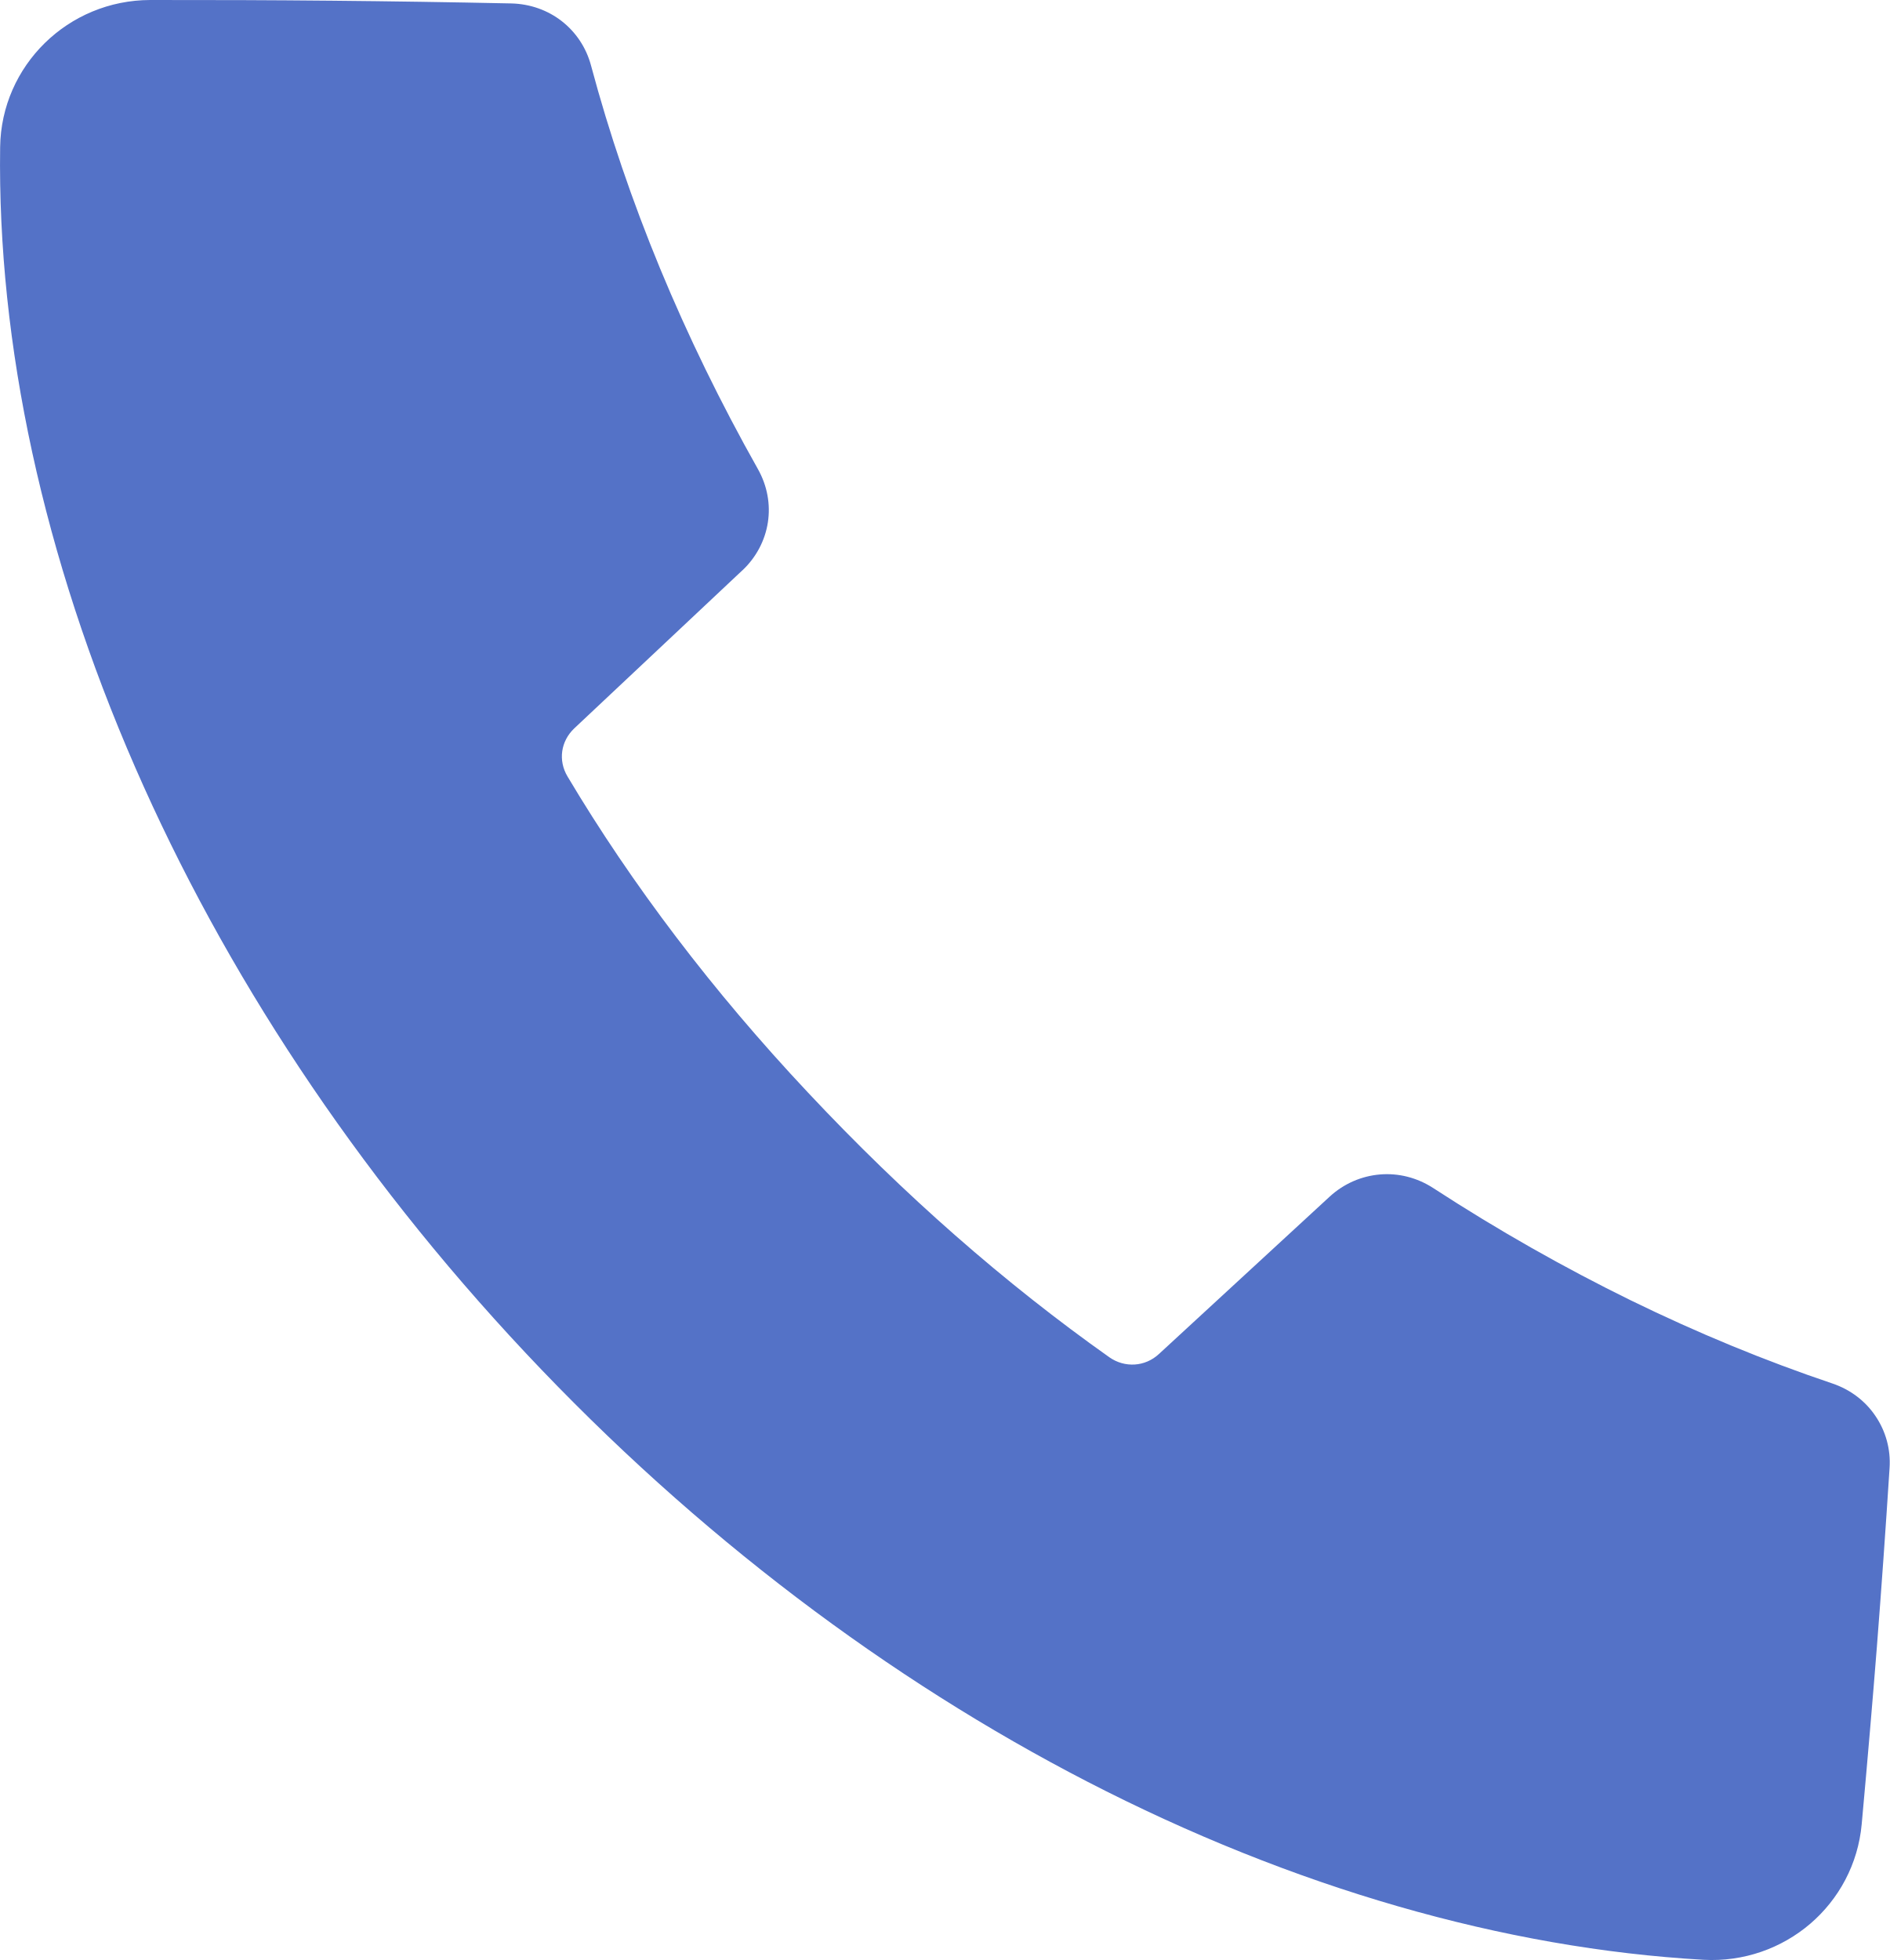
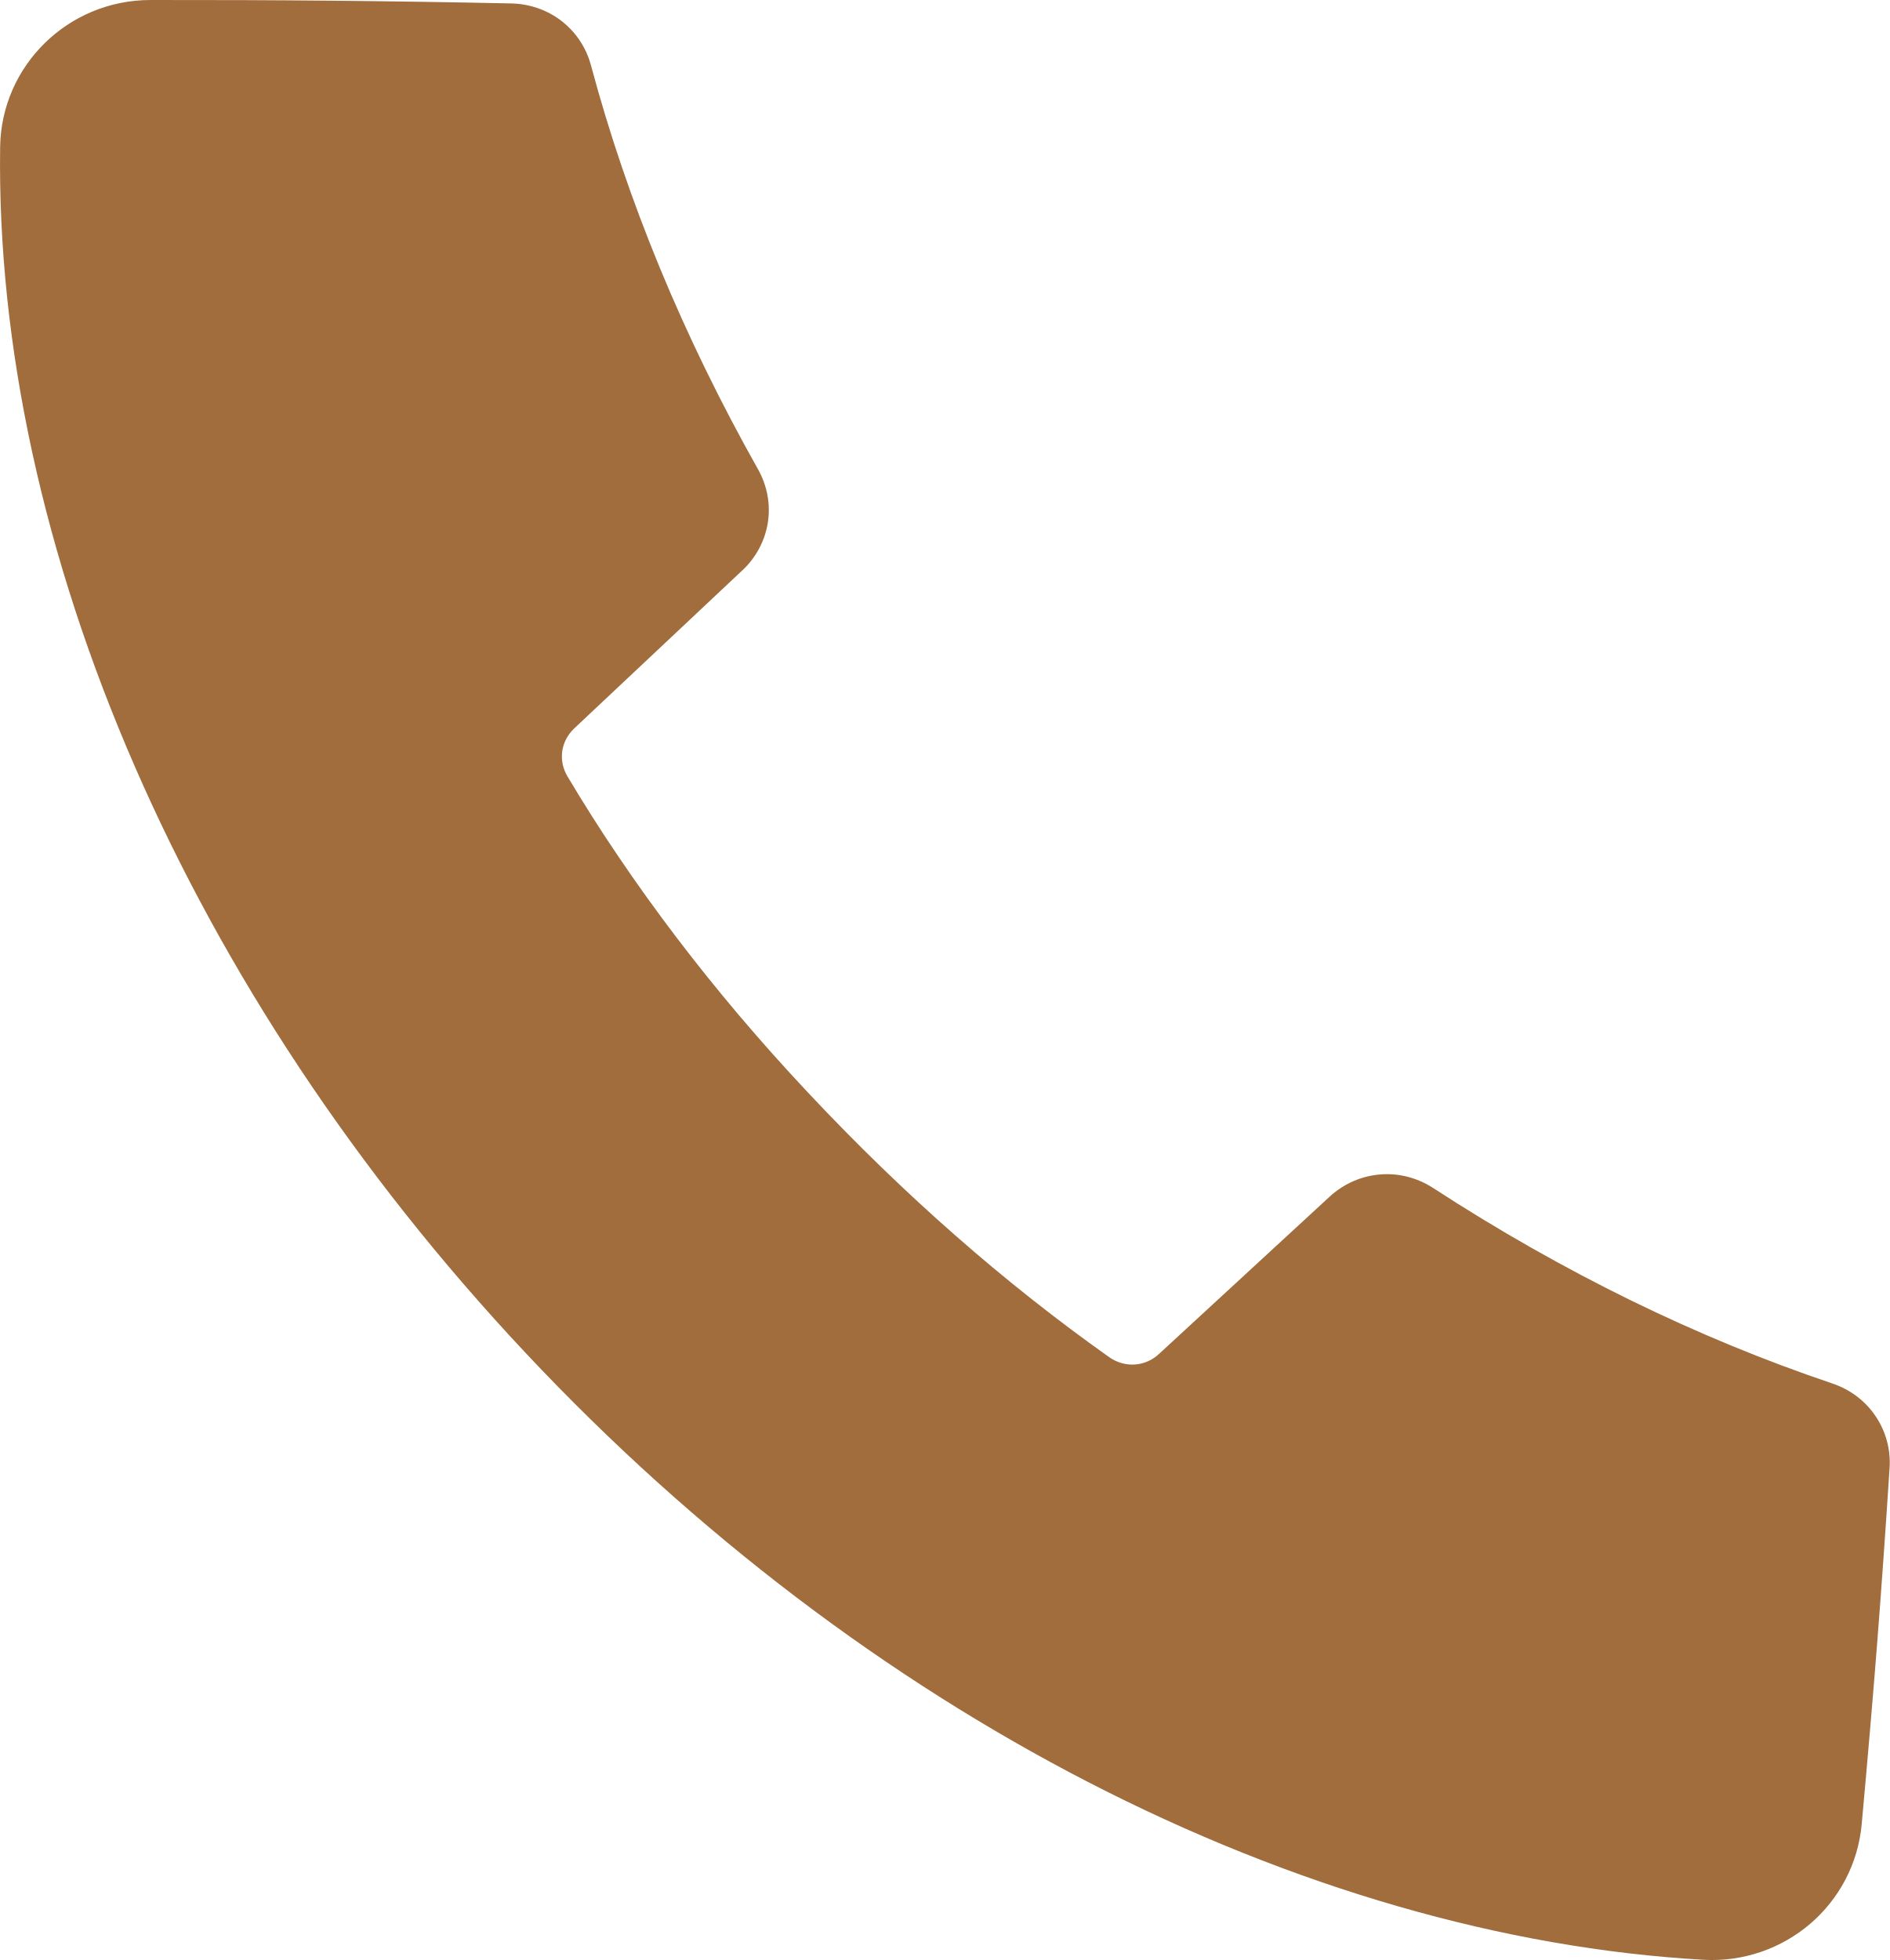
<svg xmlns="http://www.w3.org/2000/svg" width="27" height="28" viewBox="0 0 27 28" fill="none">
-   <path fill-rule="evenodd" clip-rule="evenodd" d="M10.606 8.148L8.205 10.405C8.108 10.497 8.05 10.612 8.033 10.732C8.016 10.851 8.04 10.978 8.108 11.092C8.565 11.86 9.084 12.627 9.663 13.389C10.233 14.139 10.861 14.881 11.545 15.609C12.235 16.345 12.939 17.026 13.65 17.65C14.372 18.284 15.107 18.864 15.849 19.389C15.96 19.467 16.088 19.501 16.213 19.493C16.337 19.485 16.459 19.435 16.558 19.343L18.995 17.097C19.201 16.907 19.455 16.8 19.717 16.778C19.977 16.756 20.245 16.821 20.48 16.974C21.402 17.574 22.345 18.108 23.297 18.575C24.254 19.043 25.218 19.44 26.18 19.764C26.44 19.852 26.654 20.017 26.797 20.231C26.941 20.444 27.015 20.702 26.997 20.972C26.94 21.862 26.88 22.703 26.816 23.523C26.756 24.284 26.684 25.125 26.599 26.059C26.547 26.632 26.271 27.133 25.864 27.482C25.456 27.831 24.916 28.029 24.338 27.997C21.497 27.836 18.474 26.969 15.533 25.451C12.712 23.995 9.959 21.937 7.51 19.328C5.067 16.726 3.198 13.862 1.935 10.97C0.619 7.958 -0.038 4.914 0.002 2.101C0.01 1.519 0.253 0.994 0.641 0.614C1.028 0.235 1.56 0.001 2.147 0C3.04 -0.001 3.895 0.002 4.743 0.01C5.597 0.018 6.44 0.031 7.303 0.049C7.576 0.055 7.827 0.147 8.026 0.302C8.226 0.458 8.376 0.678 8.445 0.939C8.703 1.902 9.032 2.871 9.431 3.836C9.828 4.795 10.294 5.752 10.828 6.7C10.964 6.941 11.01 7.208 10.971 7.462C10.932 7.716 10.808 7.959 10.606 8.149L10.606 8.148Z" fill="#5472C7" />
+   <path fill-rule="evenodd" clip-rule="evenodd" d="M10.606 8.148L8.205 10.405C8.108 10.497 8.05 10.612 8.033 10.732C8.016 10.851 8.04 10.978 8.108 11.092C8.565 11.86 9.084 12.627 9.663 13.389C10.233 14.139 10.861 14.881 11.545 15.609C12.235 16.345 12.939 17.026 13.65 17.65C14.372 18.284 15.107 18.864 15.849 19.389C15.96 19.467 16.088 19.501 16.213 19.493C16.337 19.485 16.459 19.435 16.558 19.343L18.995 17.097C19.201 16.907 19.455 16.8 19.717 16.778C19.977 16.756 20.245 16.821 20.48 16.974C21.402 17.574 22.345 18.108 23.297 18.575C24.254 19.043 25.218 19.44 26.18 19.764C26.44 19.852 26.654 20.017 26.797 20.231C26.941 20.444 27.015 20.702 26.997 20.972C26.94 21.862 26.88 22.703 26.816 23.523C26.756 24.284 26.684 25.125 26.599 26.059C26.547 26.632 26.271 27.133 25.864 27.482C25.456 27.831 24.916 28.029 24.338 27.997C21.497 27.836 18.474 26.969 15.533 25.451C12.712 23.995 9.959 21.937 7.51 19.328C5.067 16.726 3.198 13.862 1.935 10.97C0.619 7.958 -0.038 4.914 0.002 2.101C0.01 1.519 0.253 0.994 0.641 0.614C1.028 0.235 1.56 0.001 2.147 0C3.04 -0.001 3.895 0.002 4.743 0.01C5.597 0.018 6.44 0.031 7.303 0.049C7.576 0.055 7.827 0.147 8.026 0.302C8.226 0.458 8.376 0.678 8.445 0.939C8.703 1.902 9.032 2.871 9.431 3.836C9.828 4.795 10.294 5.752 10.828 6.7C10.964 6.941 11.01 7.208 10.971 7.462C10.932 7.716 10.808 7.959 10.606 8.149L10.606 8.148Z" fill="#A16D3D" />
</svg>
